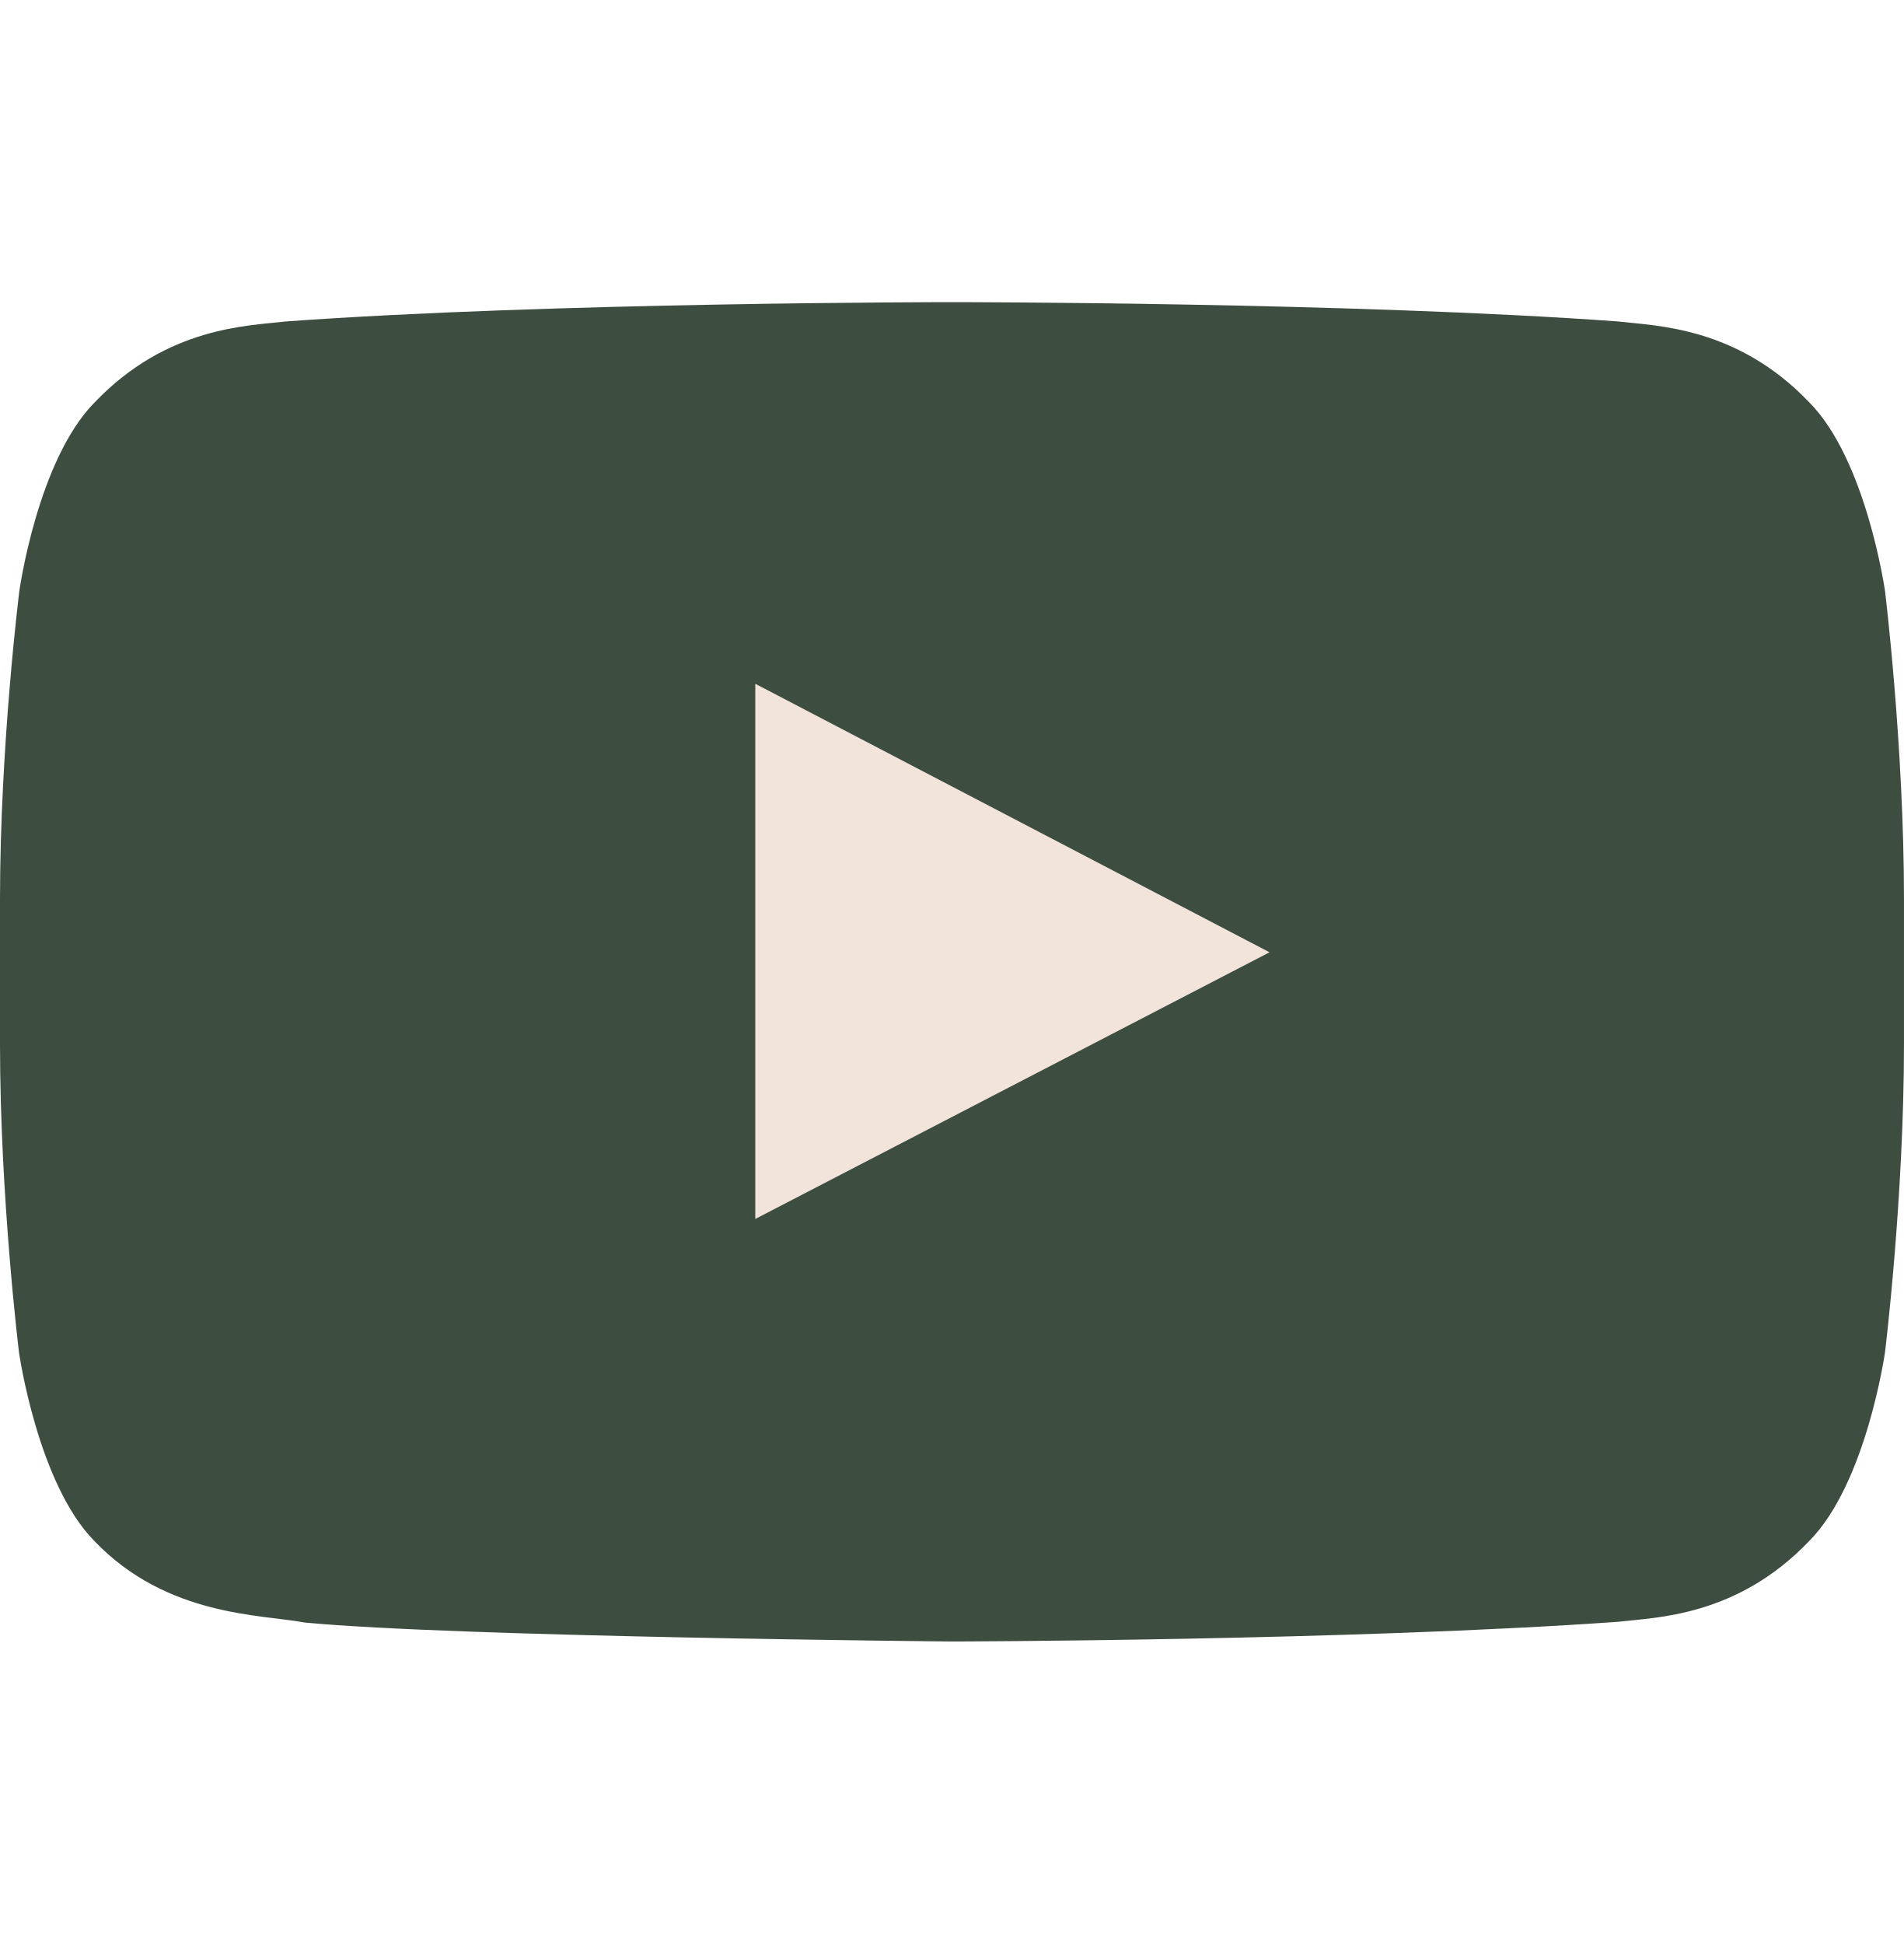
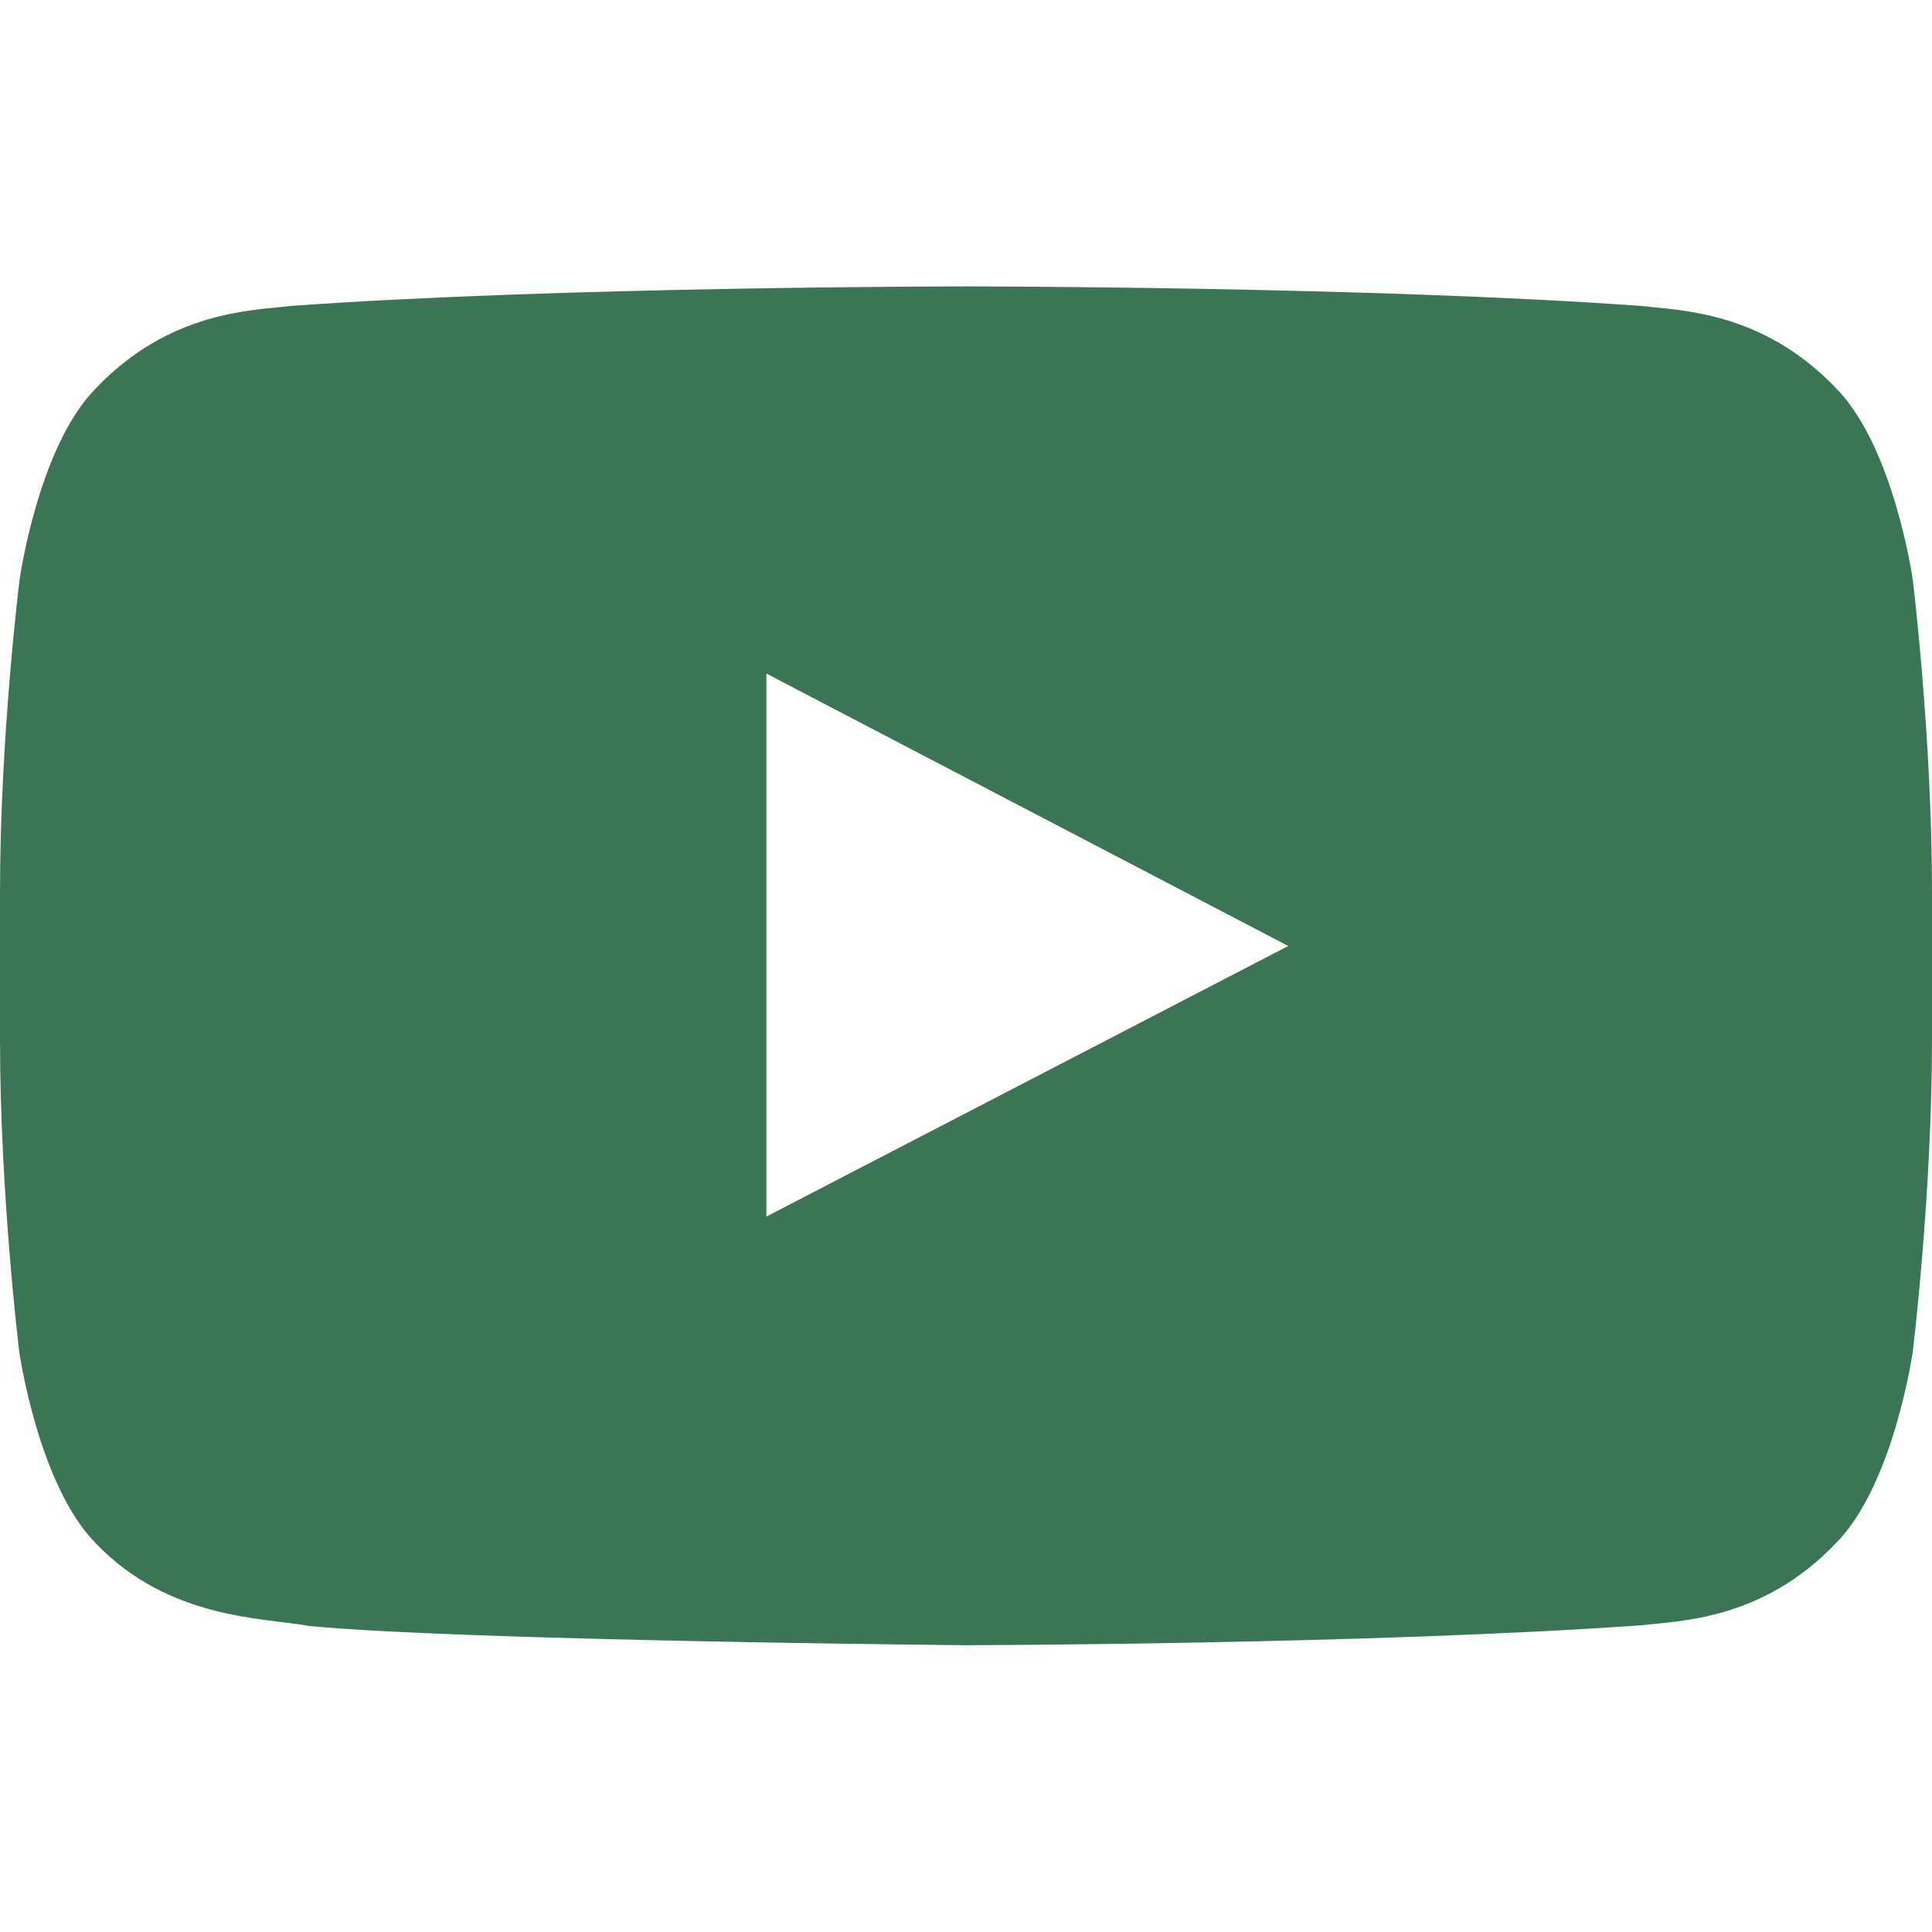
- <svg xmlns="http://www.w3.org/2000/svg" width="48" height="49" viewBox="0 0 48 49" fill="none">
-   <rect x="10" y="12" width="27" height="24" fill="#F2E3DB" />
-   <path d="M47.522 14.9C47.522 14.9 47.053 11.591 45.609 10.138C43.781 8.225 41.737 8.216 40.8 8.103C34.087 7.616 24.009 7.616 24.009 7.616H23.991C23.991 7.616 13.912 7.616 7.2 8.103C6.263 8.216 4.219 8.225 2.391 10.138C0.947 11.591 0.487 14.9 0.487 14.9C0.487 14.9 0 18.791 0 22.672V26.309C0 30.191 0.478 34.081 0.478 34.081C0.478 34.081 0.947 37.391 2.381 38.844C4.209 40.756 6.609 40.691 7.678 40.897C11.522 41.263 24 41.375 24 41.375C24 41.375 34.087 41.356 40.8 40.878C41.737 40.766 43.781 40.756 45.609 38.844C47.053 37.391 47.522 34.081 47.522 34.081C47.522 34.081 48 30.2 48 26.309V22.672C48 18.791 47.522 14.9 47.522 14.9ZM19.041 30.725V17.235L32.006 24.003L19.041 30.725Z" fill="#3D4D3F" />
+ <svg xmlns="http://www.w3.org/2000/svg" width="48" height="48" viewBox="0 0 48 48" fill="none">
+   <path d="M47.522 14.4C47.522 14.4 47.053 11.091 45.609 9.638C43.781 7.725 41.737 7.716 40.8 7.603C34.087 7.116 24.009 7.116 24.009 7.116H23.991C23.991 7.116 13.912 7.116 7.2 7.603C6.263 7.716 4.219 7.725 2.391 9.638C0.947 11.091 0.487 14.4 0.487 14.4C0.487 14.4 0 18.291 0 22.172V25.809C0 29.691 0.478 33.581 0.478 33.581C0.478 33.581 0.947 36.891 2.381 38.344C4.209 40.256 6.609 40.191 7.678 40.397C11.522 40.763 24 40.875 24 40.875C24 40.875 34.087 40.856 40.8 40.378C41.737 40.266 43.781 40.256 45.609 38.344C47.053 36.891 47.522 33.581 47.522 33.581C47.522 33.581 48 29.7 48 25.809V22.172C48 18.291 47.522 14.4 47.522 14.4ZM19.041 30.225V16.735L32.006 23.503L19.041 30.225Z" fill="#3B7555" />
</svg>
